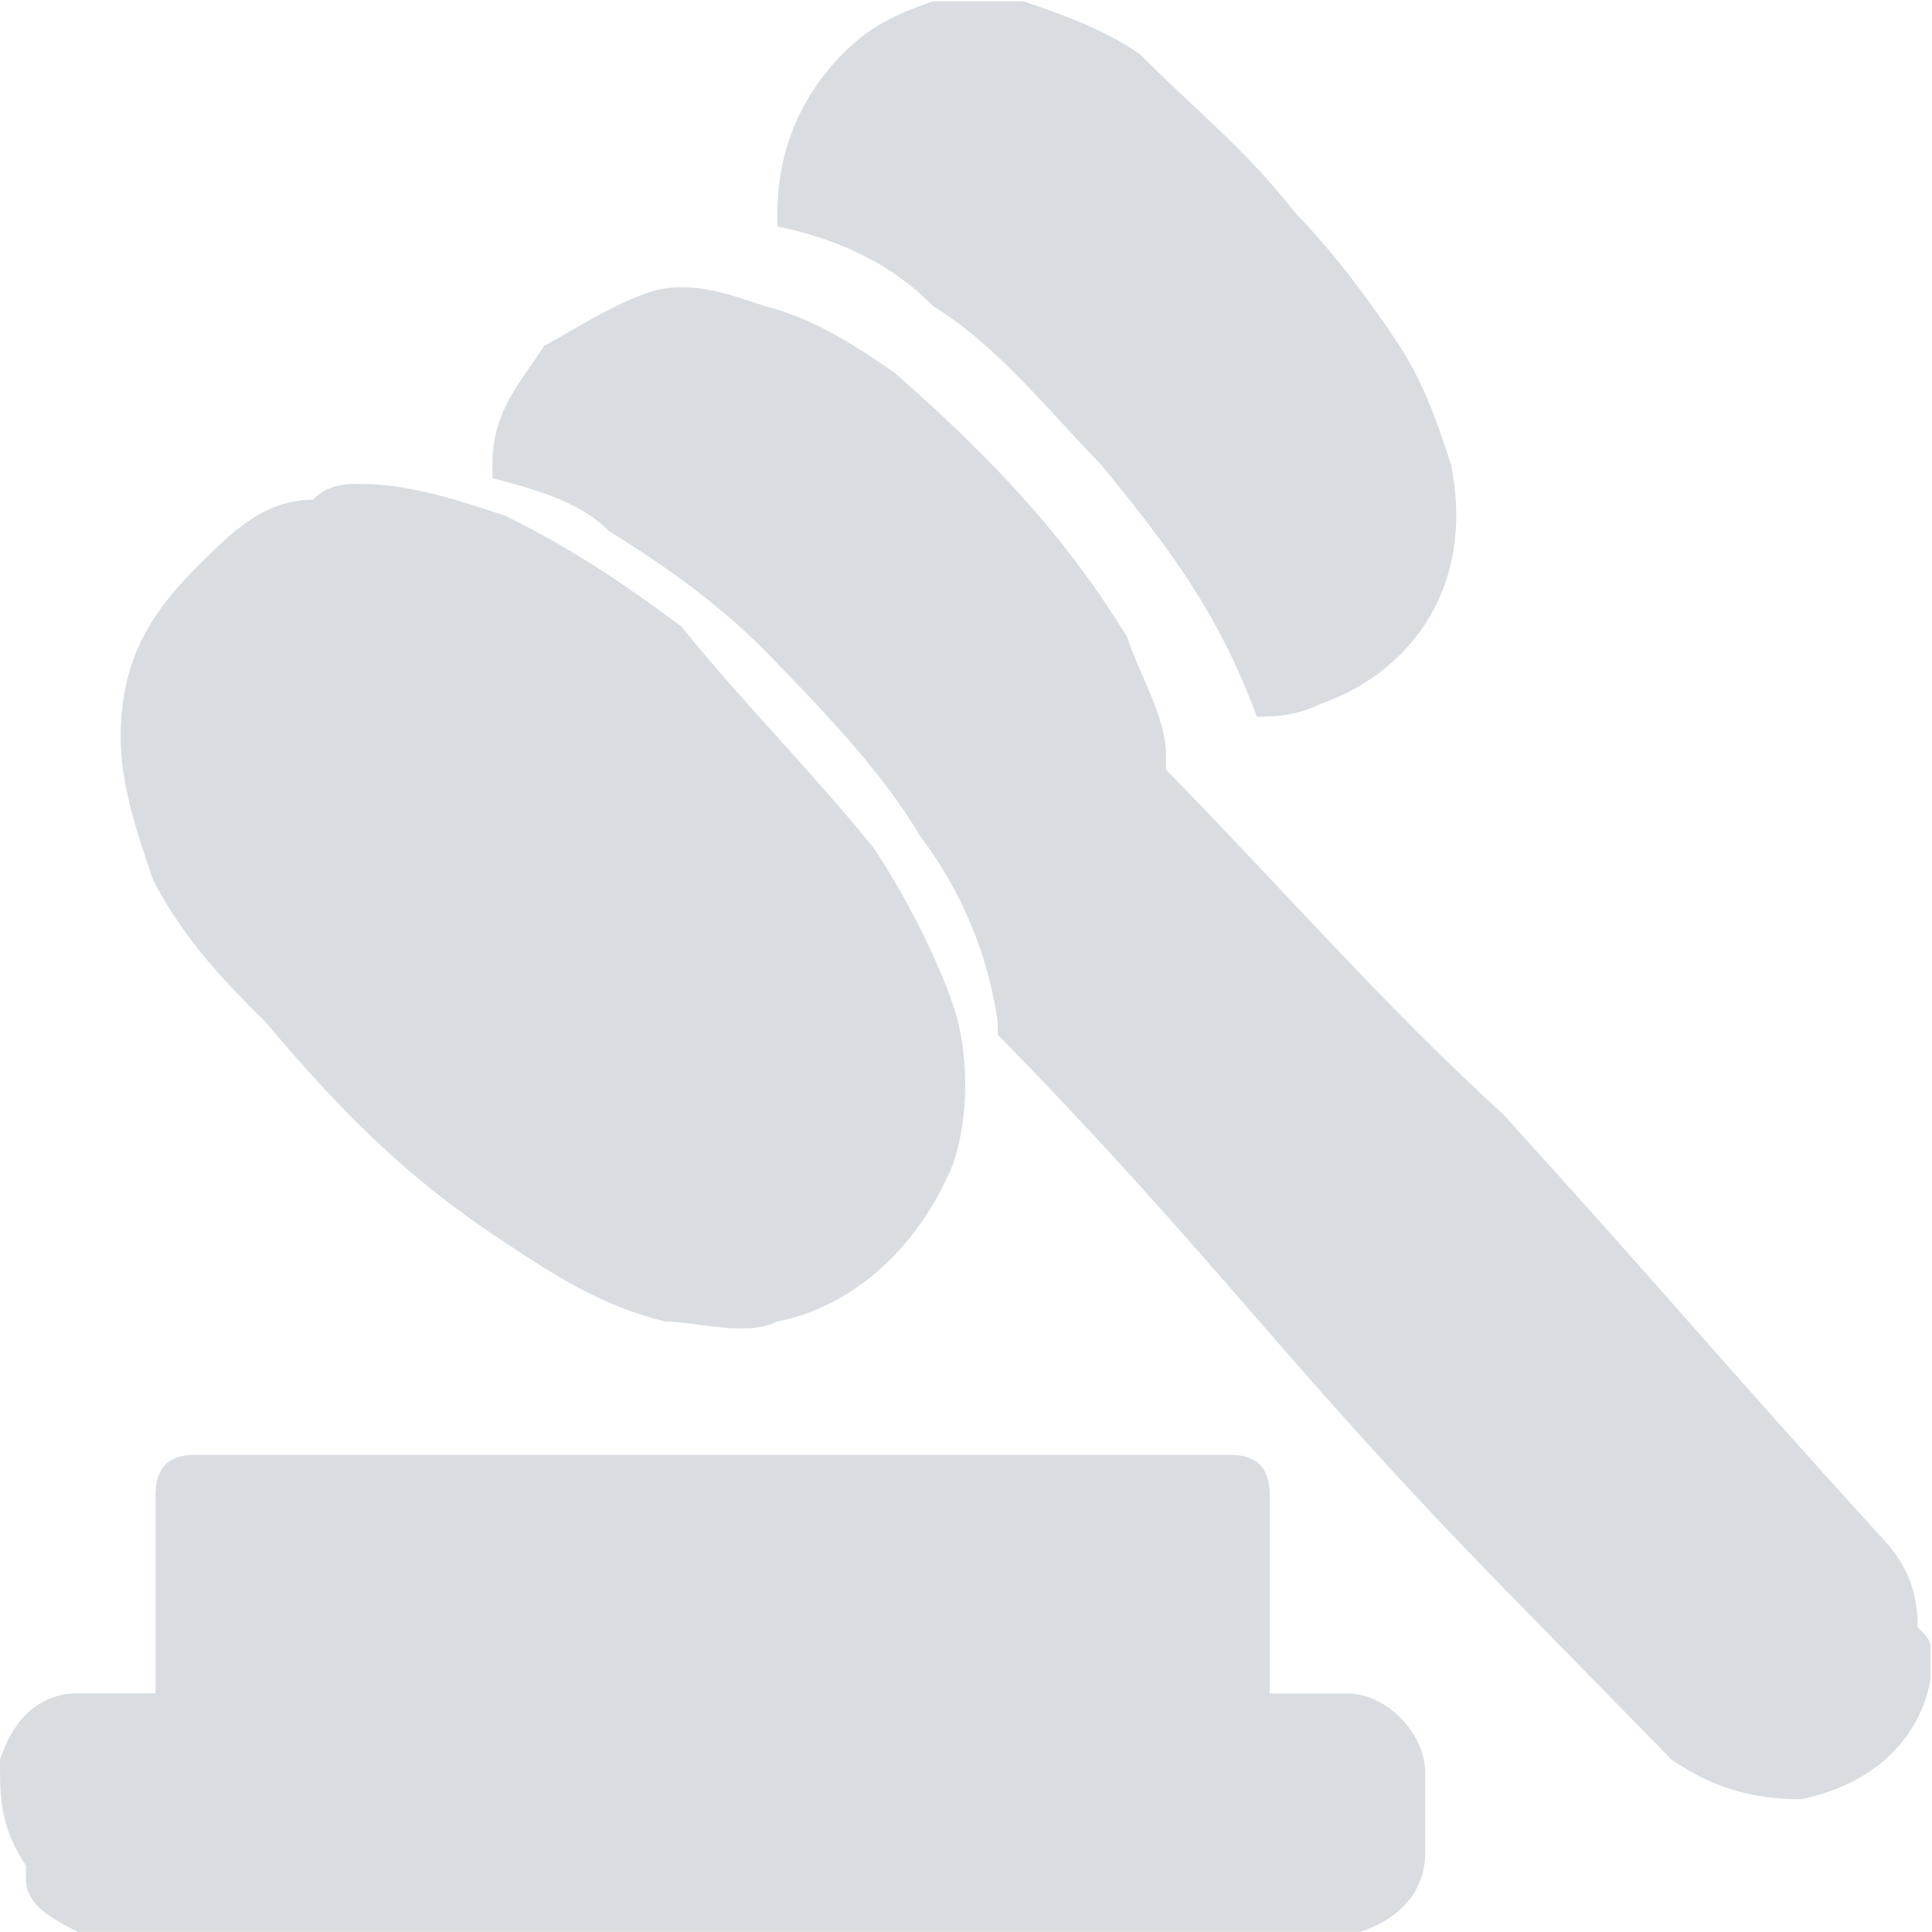
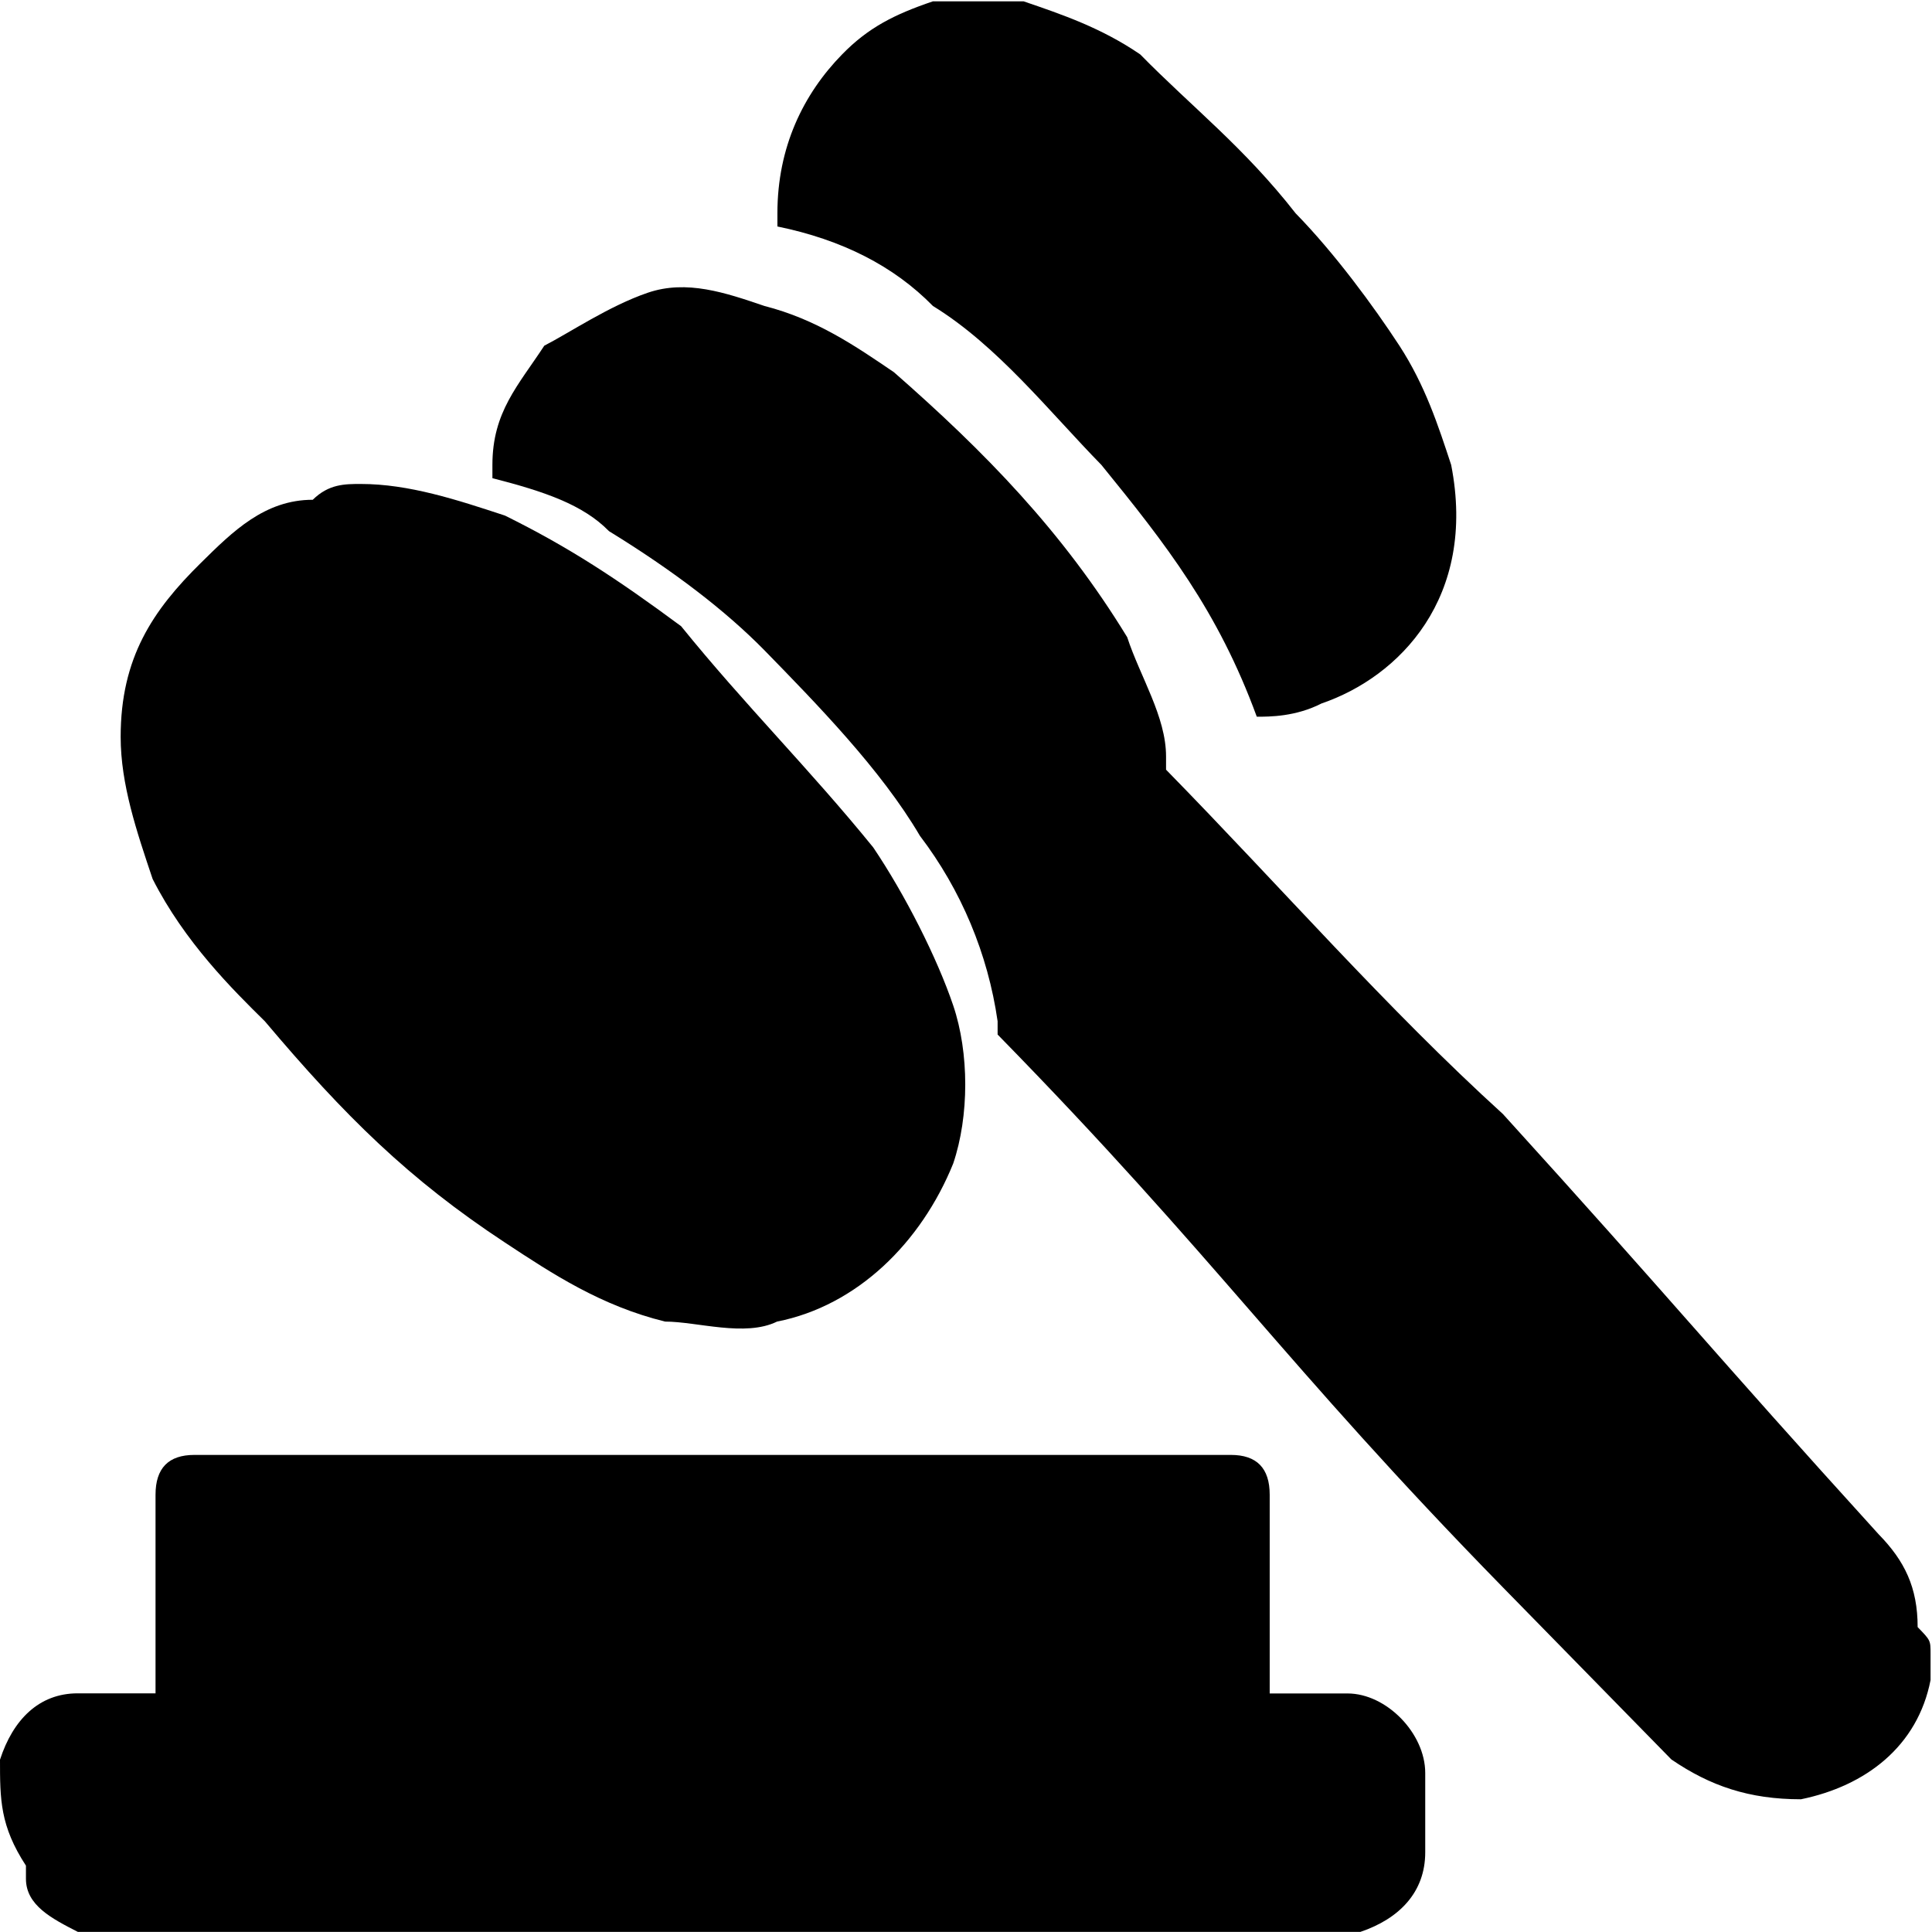
- <svg xmlns="http://www.w3.org/2000/svg" class="icon" width="48px" height="48.00px" viewBox="0 0 1024 1024" version="1.1">
-   <path fill="#D9DDE1" d="M1023.233 890.468c-6.843 35.11-34.342 56.15-68.684 63.185-27.499 0-48.092-7.035-68.684-21.104l-89.277-91.196c-116.712-119.398-151.055-173.694-267.831-293.028v-7.035a212.065 212.065 0 0 0-41.185-98.294c-20.593-35.11-54.935-70.155-82.37-98.294-20.657-21.04-48.092-42.08-82.434-63.185-13.75-14.069-34.342-21.04-61.778-28.075v-7.035c0-28.075 13.686-42.08 27.499-63.185 13.686-7.035 34.278-21.04 54.871-28.075 20.593-7.035 41.185 0 61.842 7.035 27.499 7.035 48.028 21.104 68.621 35.11 48.092 42.144 89.277 84.225 123.619 140.439 6.907 21.04 20.593 42.08 20.593 63.185v7.035c61.842 63.185 116.776 126.369 178.554 182.519 89.277 98.294 109.87 124.451 199.147 222.745 13.75 14.069 20.657 28.139 20.657 49.179 6.843 7.035 6.843 7.035 6.843 14.069v14.005z m-1023.233 42.208c6.843-21.104 20.593-35.174 41.185-35.174h41.249v-105.265c0-14.069 6.843-21.104 20.593-21.104h549.348c13.75 0 20.593 7.035 20.593 21.104v105.329h41.249c20.593 0 41.185 21.104 41.185 42.144v42.08c0 21.104-13.75 35.174-34.342 42.144H41.249c-13.75-7.035-27.499-14.069-27.499-28.139v-6.971C0 967.722 0 953.717 0 932.676zM521.913 0.703h20.593c20.593 7.035 41.249 14.069 61.842 28.139 27.499 28.011 54.935 49.115 82.37 84.225 20.593 21.04 41.249 49.115 54.999 70.155 13.686 21.104 20.529 42.208 27.435 63.185 13.75 70.219-27.499 112.364-68.684 126.433-13.75 7.035-27.499 7.035-34.342 7.035-20.593-56.214-48.092-91.324-82.37-133.468-27.499-28.075-54.999-63.185-89.277-84.225-20.657-21.104-48.092-35.11-82.434-42.144v-7.035c0-35.046 13.75-63.185 34.342-84.225 13.75-14.069 27.499-21.104 48.092-28.075h27.499z" />
-   <path fill="#D9DDE1" d="M191.217 256.512c25.517 0 50.97 8.378 76.423 16.755 33.895 16.755 59.411 33.511 93.37 58.644 33.895 41.889 67.853 75.399 101.812 117.224 16.947 25.133 33.895 58.644 42.4 83.777s8.506 58.644 0 83.777c-16.947 41.889-50.906 75.399-93.37 83.777-16.947 8.314-42.4 0-59.347 0-33.959-8.378-59.475-25.133-84.864-41.889-50.906-33.511-84.864-67.022-127.265-117.288-17.011-16.755-42.464-41.889-59.475-75.399C72.458 440.757 63.952 415.752 63.952 390.555c0-41.889 16.947-67.022 42.464-92.155 16.947-16.755 33.895-33.511 59.347-33.511C174.269 256.512 182.775 256.512 191.281 256.512z" />
+ <svg xmlns="http://www.w3.org/2000/svg" class="icon" width="48" height="48" viewBox="0 0 1024 1024">
+   <path d="M1023.233 890.468c-6.843 35.11-34.343 56.15-68.685 63.185-27.5 0-48.092-7.035-68.684-21.104l-89.277-91.196C679.874 721.955 645.532 667.659 528.755 548.325v-7.035a212.065 212.065 0 00-41.185-98.294c-20.592-35.11-54.934-70.156-82.37-98.295-20.656-21.04-48.092-42.08-82.434-63.184-13.75-14.07-34.342-21.04-61.778-28.075v-7.035c0-28.075 13.686-42.08 27.5-63.184 13.685-7.035 34.278-21.04 54.87-28.075 20.593-7.035 41.186 0 61.842 7.034 27.5 7.035 48.028 21.105 68.62 35.11 48.093 42.144 89.278 84.225 123.62 140.439 6.907 21.04 20.592 42.08 20.592 63.184v7.035c61.842 63.185 116.777 126.37 178.555 182.52 89.277 98.293 109.87 124.45 199.146 222.744 13.75 14.07 20.657 28.139 20.657 49.18 6.843 7.034 6.843 7.034 6.843 14.069v14.005zM0 932.676c6.843-21.104 20.593-35.173 41.185-35.173h41.25V792.238c0-14.07 6.842-21.104 20.592-21.104h549.348c13.75 0 20.592 7.034 20.592 21.104v105.329h41.25c20.592 0 41.184 21.104 41.184 42.144v42.08c0 21.105-13.75 35.174-34.342 42.145H41.25c-13.75-7.035-27.5-14.07-27.5-28.139v-6.97C0 967.721 0 953.716 0 932.676zM521.913.703h20.592c20.593 7.035 41.25 14.07 61.842 28.14 27.5 28.01 54.935 49.115 82.37 84.224 20.593 21.04 41.249 49.115 54.999 70.156 13.685 21.104 20.528 42.208 27.435 63.184 13.75 70.22-27.5 112.364-68.684 126.433-13.75 7.035-27.5 7.035-34.343 7.035-20.592-56.214-48.092-91.323-82.37-133.468-27.5-28.075-54.999-63.184-89.277-84.225-20.656-21.104-48.092-35.11-82.434-42.144v-7.035c0-35.045 13.75-63.184 34.342-84.225 13.75-14.069 27.5-21.104 48.092-28.075h27.5z" />
+   <path d="M191.217 256.512c25.516 0 50.97 8.377 76.422 16.755 33.895 16.755 59.412 33.51 93.37 58.644 33.895 41.889 67.853 75.4 101.812 117.224 16.947 25.133 33.894 58.644 42.4 83.777s8.506 58.644 0 83.777c-16.947 41.89-50.906 75.4-93.37 83.778-16.947 8.313-42.4 0-59.347 0-33.959-8.378-59.476-25.134-84.865-41.889-50.906-33.51-84.864-67.022-127.264-117.288-17.012-16.755-42.464-41.889-59.476-75.4-8.441-25.133-16.947-50.138-16.947-75.335 0-41.888 16.947-67.022 42.464-92.155 16.947-16.755 33.895-33.51 59.348-33.51 8.505-8.378 17.01-8.378 25.517-8.378z" />
</svg>
